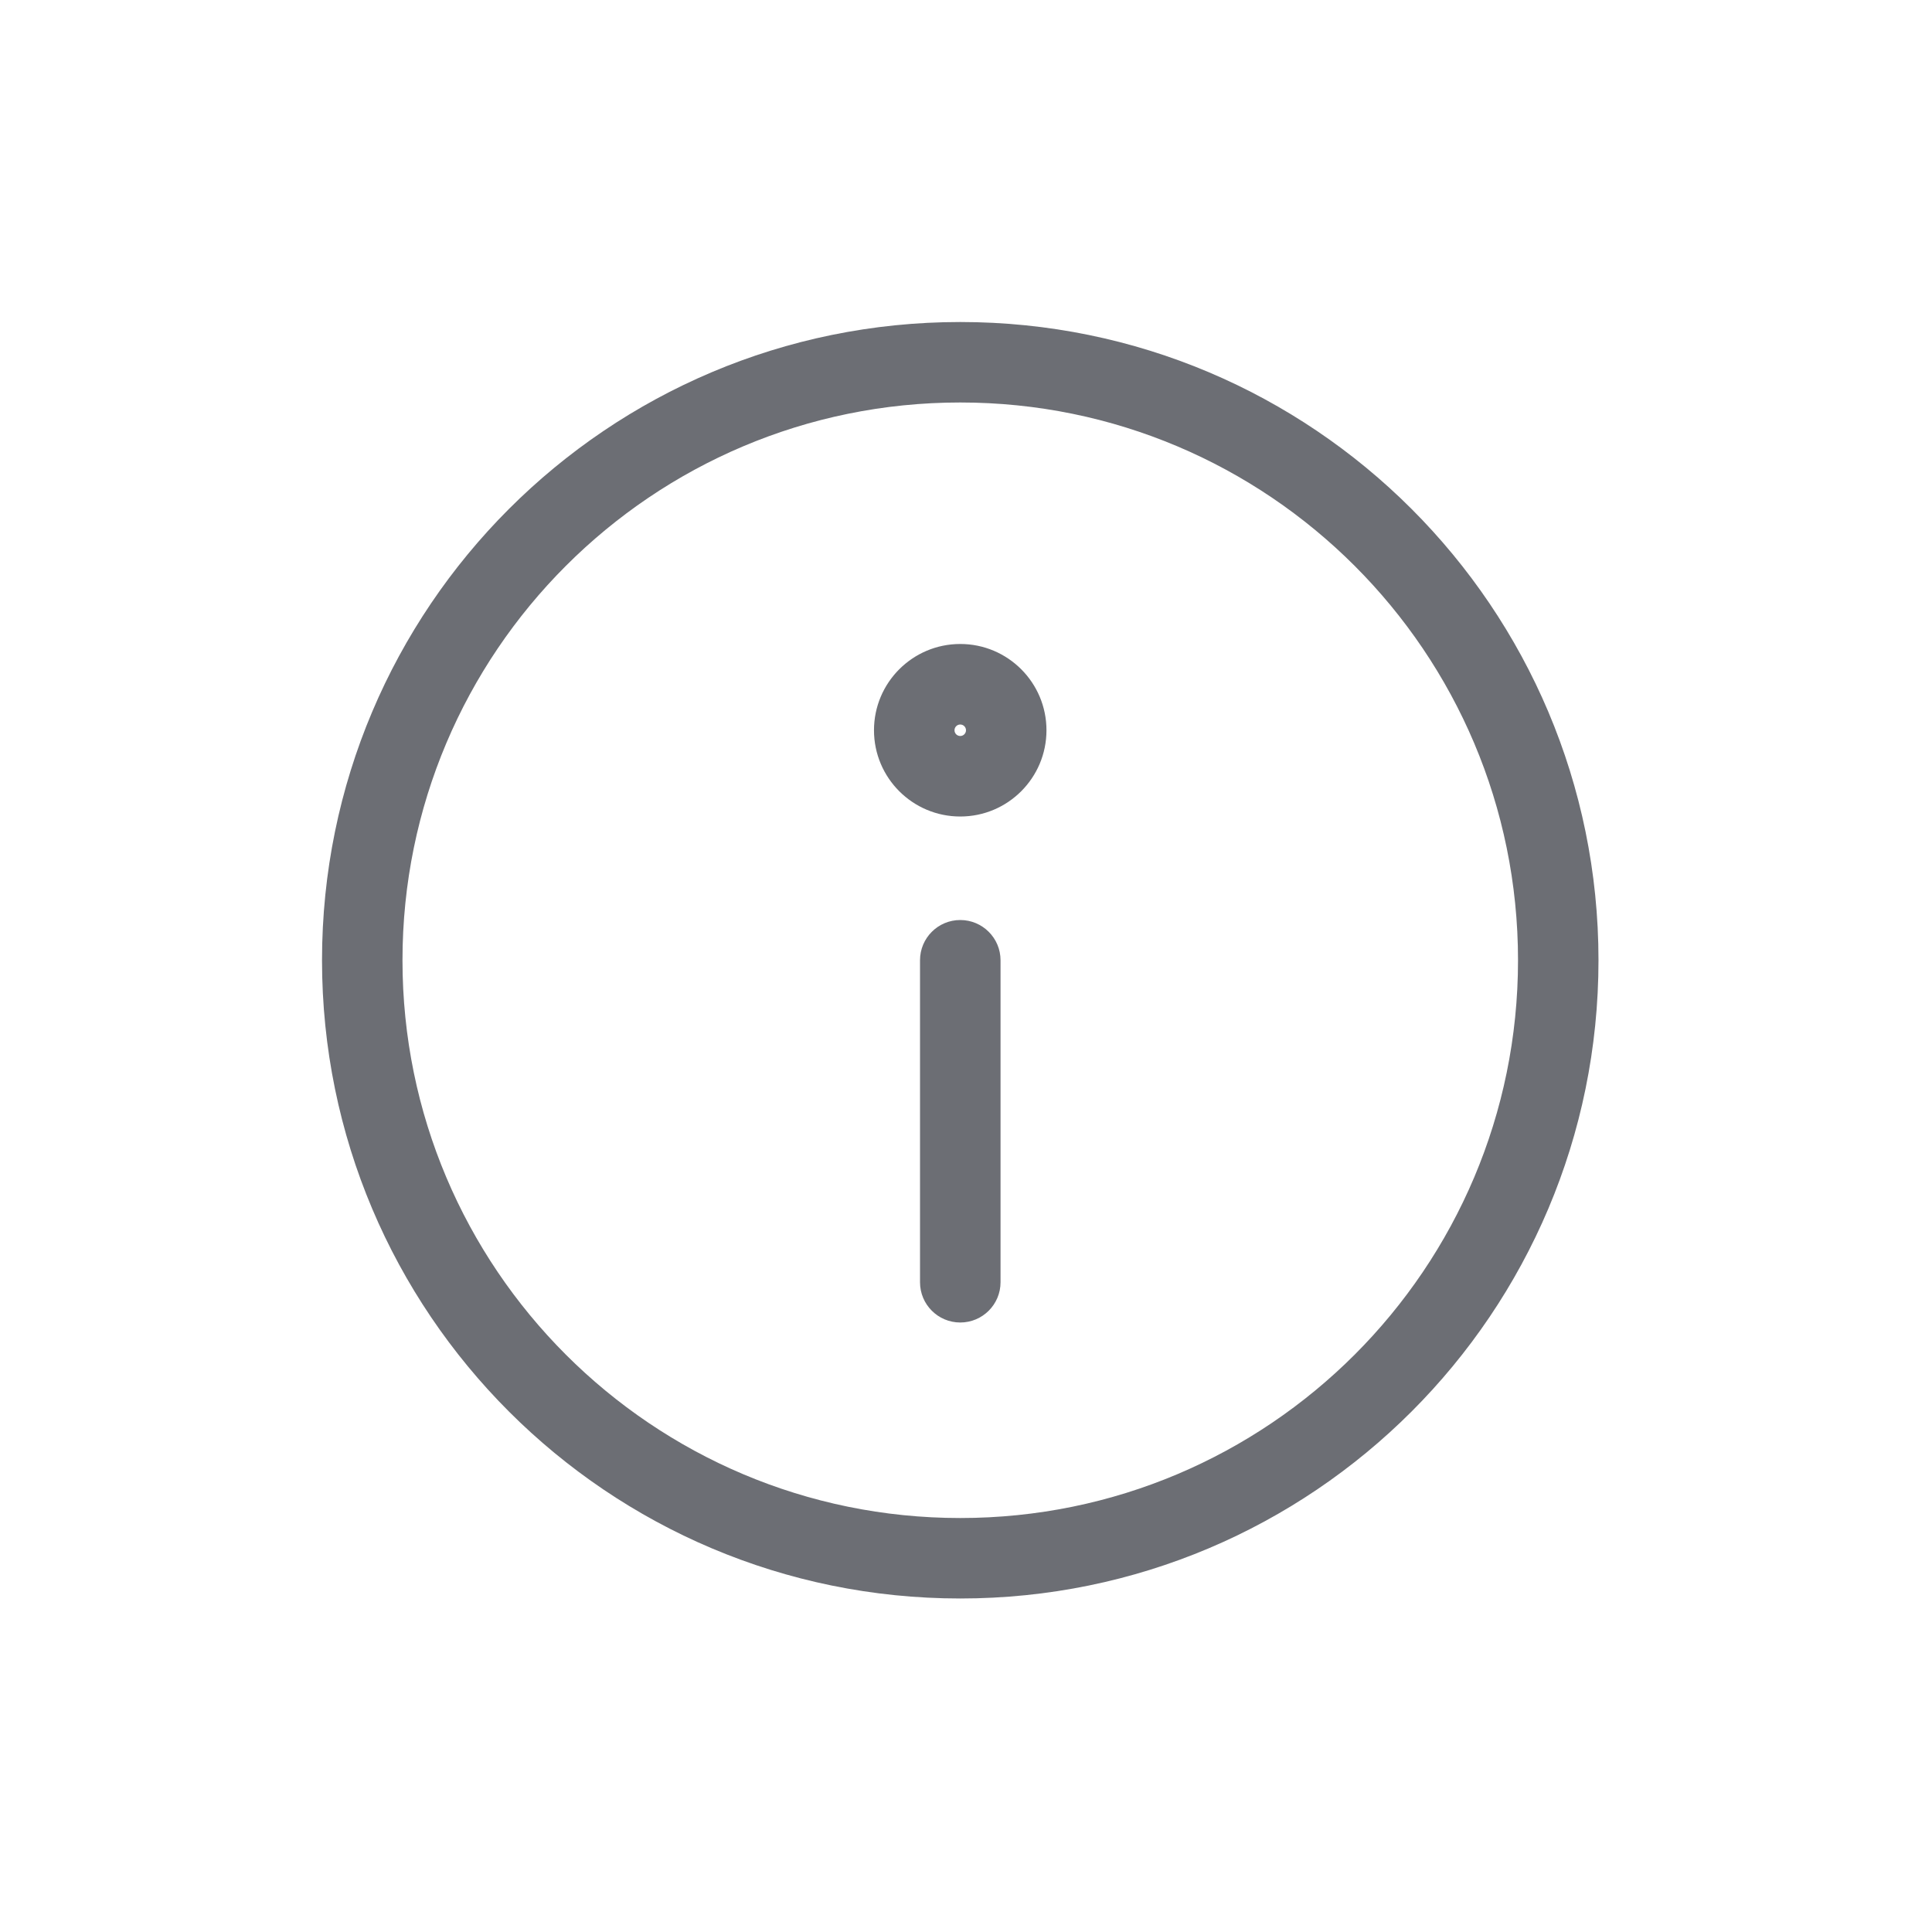
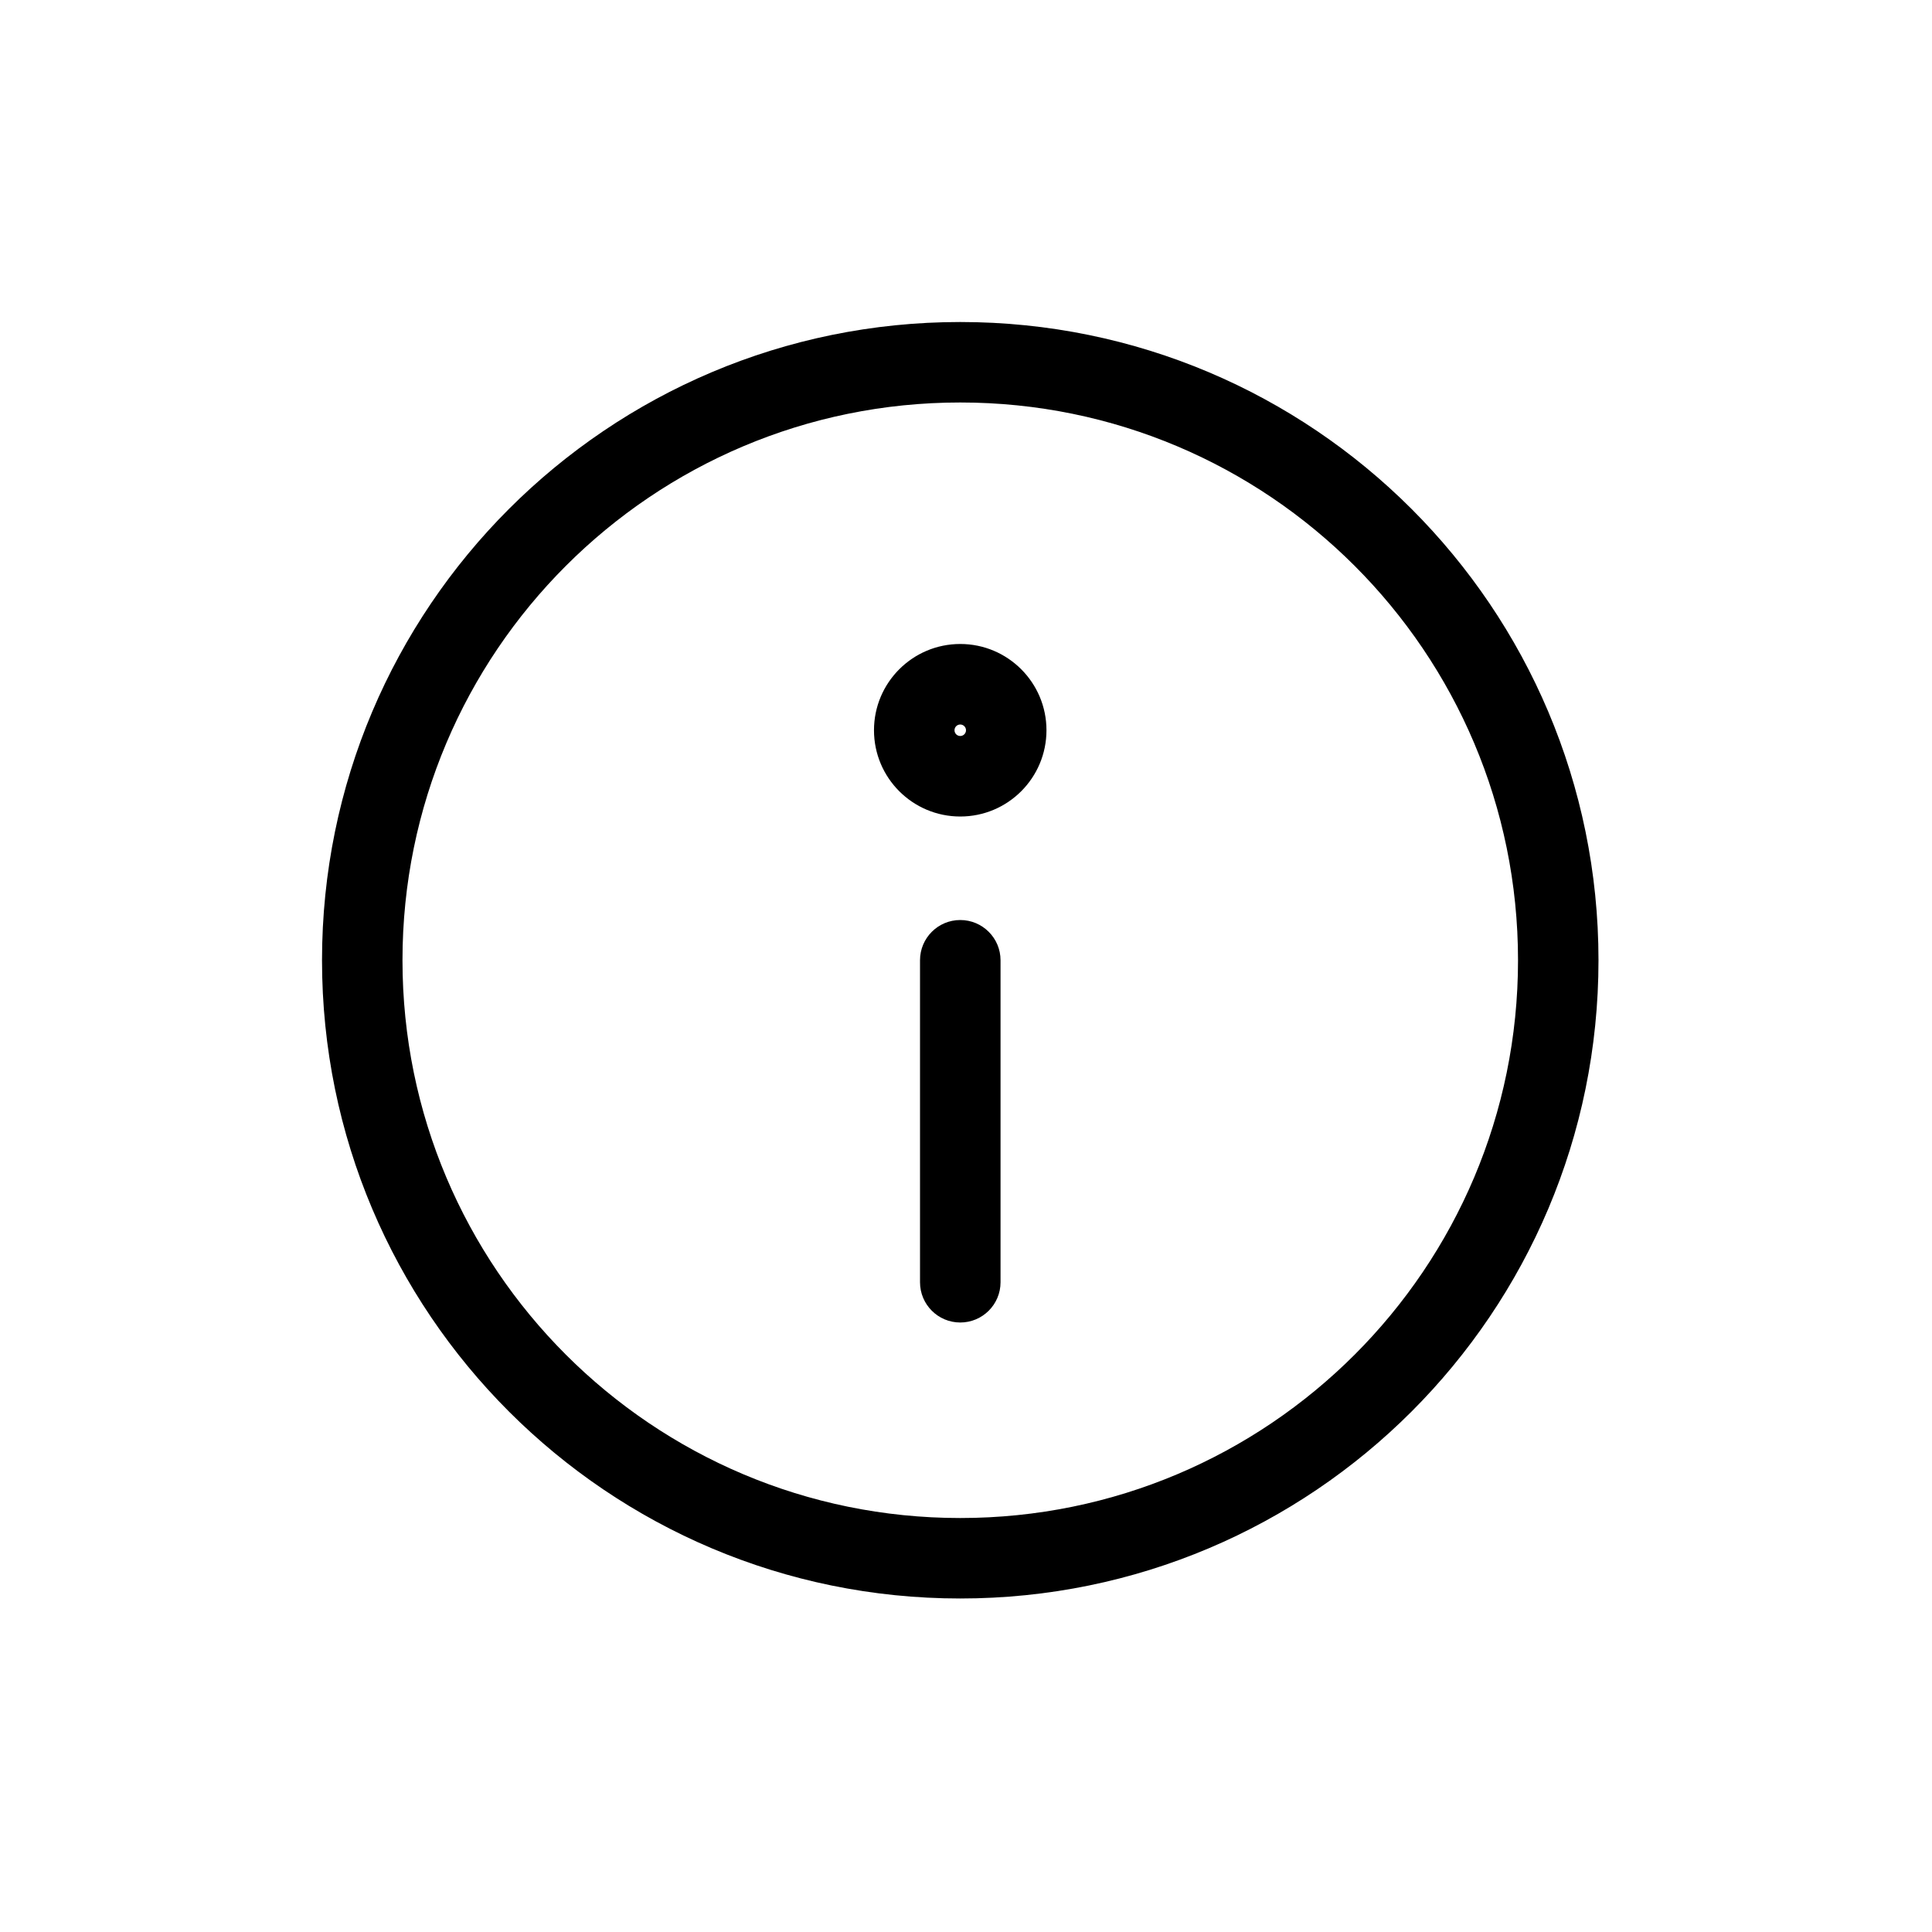
<svg xmlns="http://www.w3.org/2000/svg" width="40" height="40" viewBox="0 0 40 40" fill="none">
  <g id="Icon">
-     <path id="vector" fill-rule="evenodd" clip-rule="evenodd" d="M19.881 8.333C13.504 8.333 8.333 13.504 8.333 19.881C8.333 26.259 13.504 31.429 19.881 31.429C26.259 31.429 31.429 26.259 31.429 19.881C31.429 13.504 26.259 8.333 19.881 8.333ZM6.667 19.881C6.667 12.583 12.583 6.667 19.881 6.667C27.179 6.667 33.095 12.583 33.095 19.881C33.095 27.179 27.179 33.095 19.881 33.095C12.583 33.095 6.667 27.179 6.667 19.881ZM19.881 19.048C20.341 19.048 20.715 19.421 20.715 19.881V26.548C20.715 27.008 20.341 27.381 19.881 27.381C19.421 27.381 19.048 27.008 19.048 26.548V19.881C19.048 19.421 19.421 19.048 19.881 19.048ZM19.762 15.119C19.762 15.053 19.815 15 19.881 15C19.946 15 20 15.053 20 15.119C20 15.185 19.946 15.238 19.881 15.238C19.815 15.238 19.762 15.185 19.762 15.119ZM19.881 13.333C18.895 13.333 18.095 14.133 18.095 15.119C18.095 16.105 18.895 16.905 19.881 16.905C20.867 16.905 21.666 16.105 21.666 15.119C21.666 14.133 20.867 13.333 19.881 13.333Z" fill="#6C6E74" />
+     <path id="vector" fill-rule="evenodd" clip-rule="evenodd" d="M19.881 8.333C13.504 8.333 8.333 13.504 8.333 19.881C8.333 26.259 13.504 31.429 19.881 31.429C26.259 31.429 31.429 26.259 31.429 19.881C31.429 13.504 26.259 8.333 19.881 8.333ZM6.667 19.881C6.667 12.583 12.583 6.667 19.881 6.667C27.179 6.667 33.095 12.583 33.095 19.881C33.095 27.179 27.179 33.095 19.881 33.095C12.583 33.095 6.667 27.179 6.667 19.881ZM19.881 19.048C20.341 19.048 20.715 19.421 20.715 19.881V26.548C20.715 27.008 20.341 27.381 19.881 27.381C19.421 27.381 19.048 27.008 19.048 26.548V19.881C19.048 19.421 19.421 19.048 19.881 19.048ZM19.762 15.119C19.762 15.053 19.815 15 19.881 15C19.946 15 20 15.053 20 15.119C20 15.185 19.946 15.238 19.881 15.238C19.815 15.238 19.762 15.185 19.762 15.119ZM19.881 13.333C18.895 13.333 18.095 14.133 18.095 15.119C18.095 16.105 18.895 16.905 19.881 16.905C20.867 16.905 21.666 16.105 21.666 15.119C21.666 14.133 20.867 13.333 19.881 13.333Z" fill="currentColor" />
  </g>
</svg>
